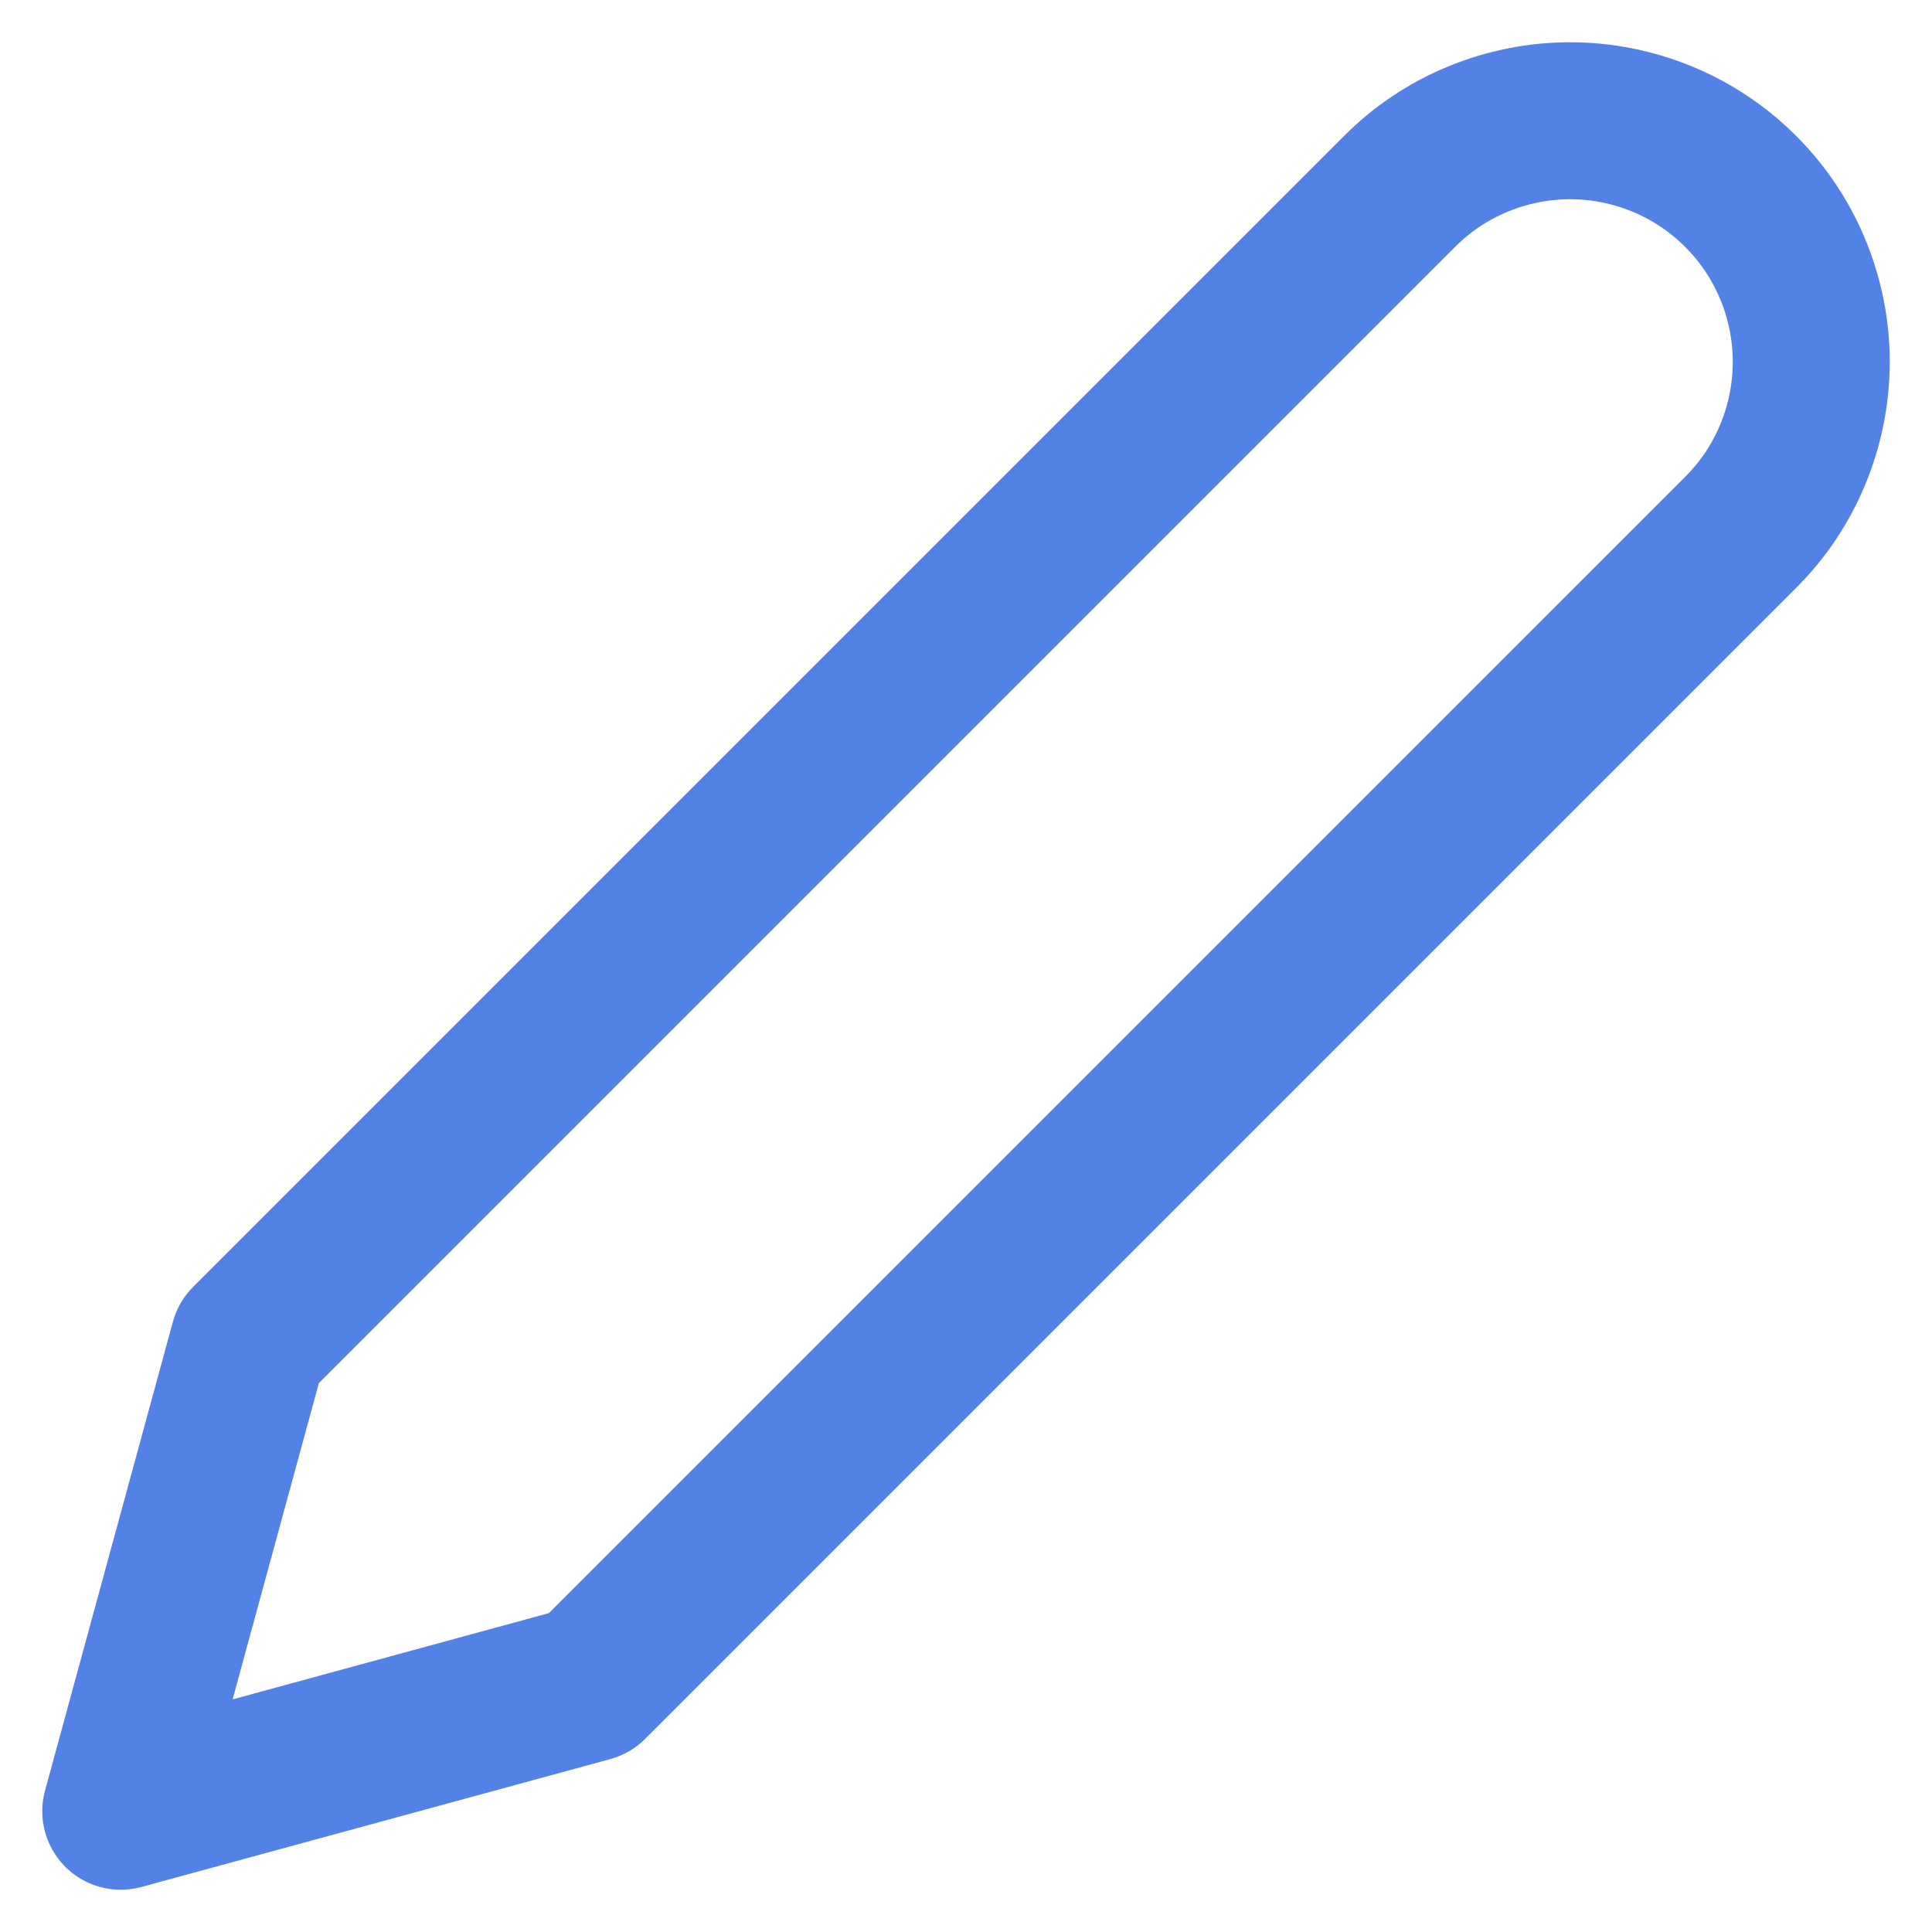
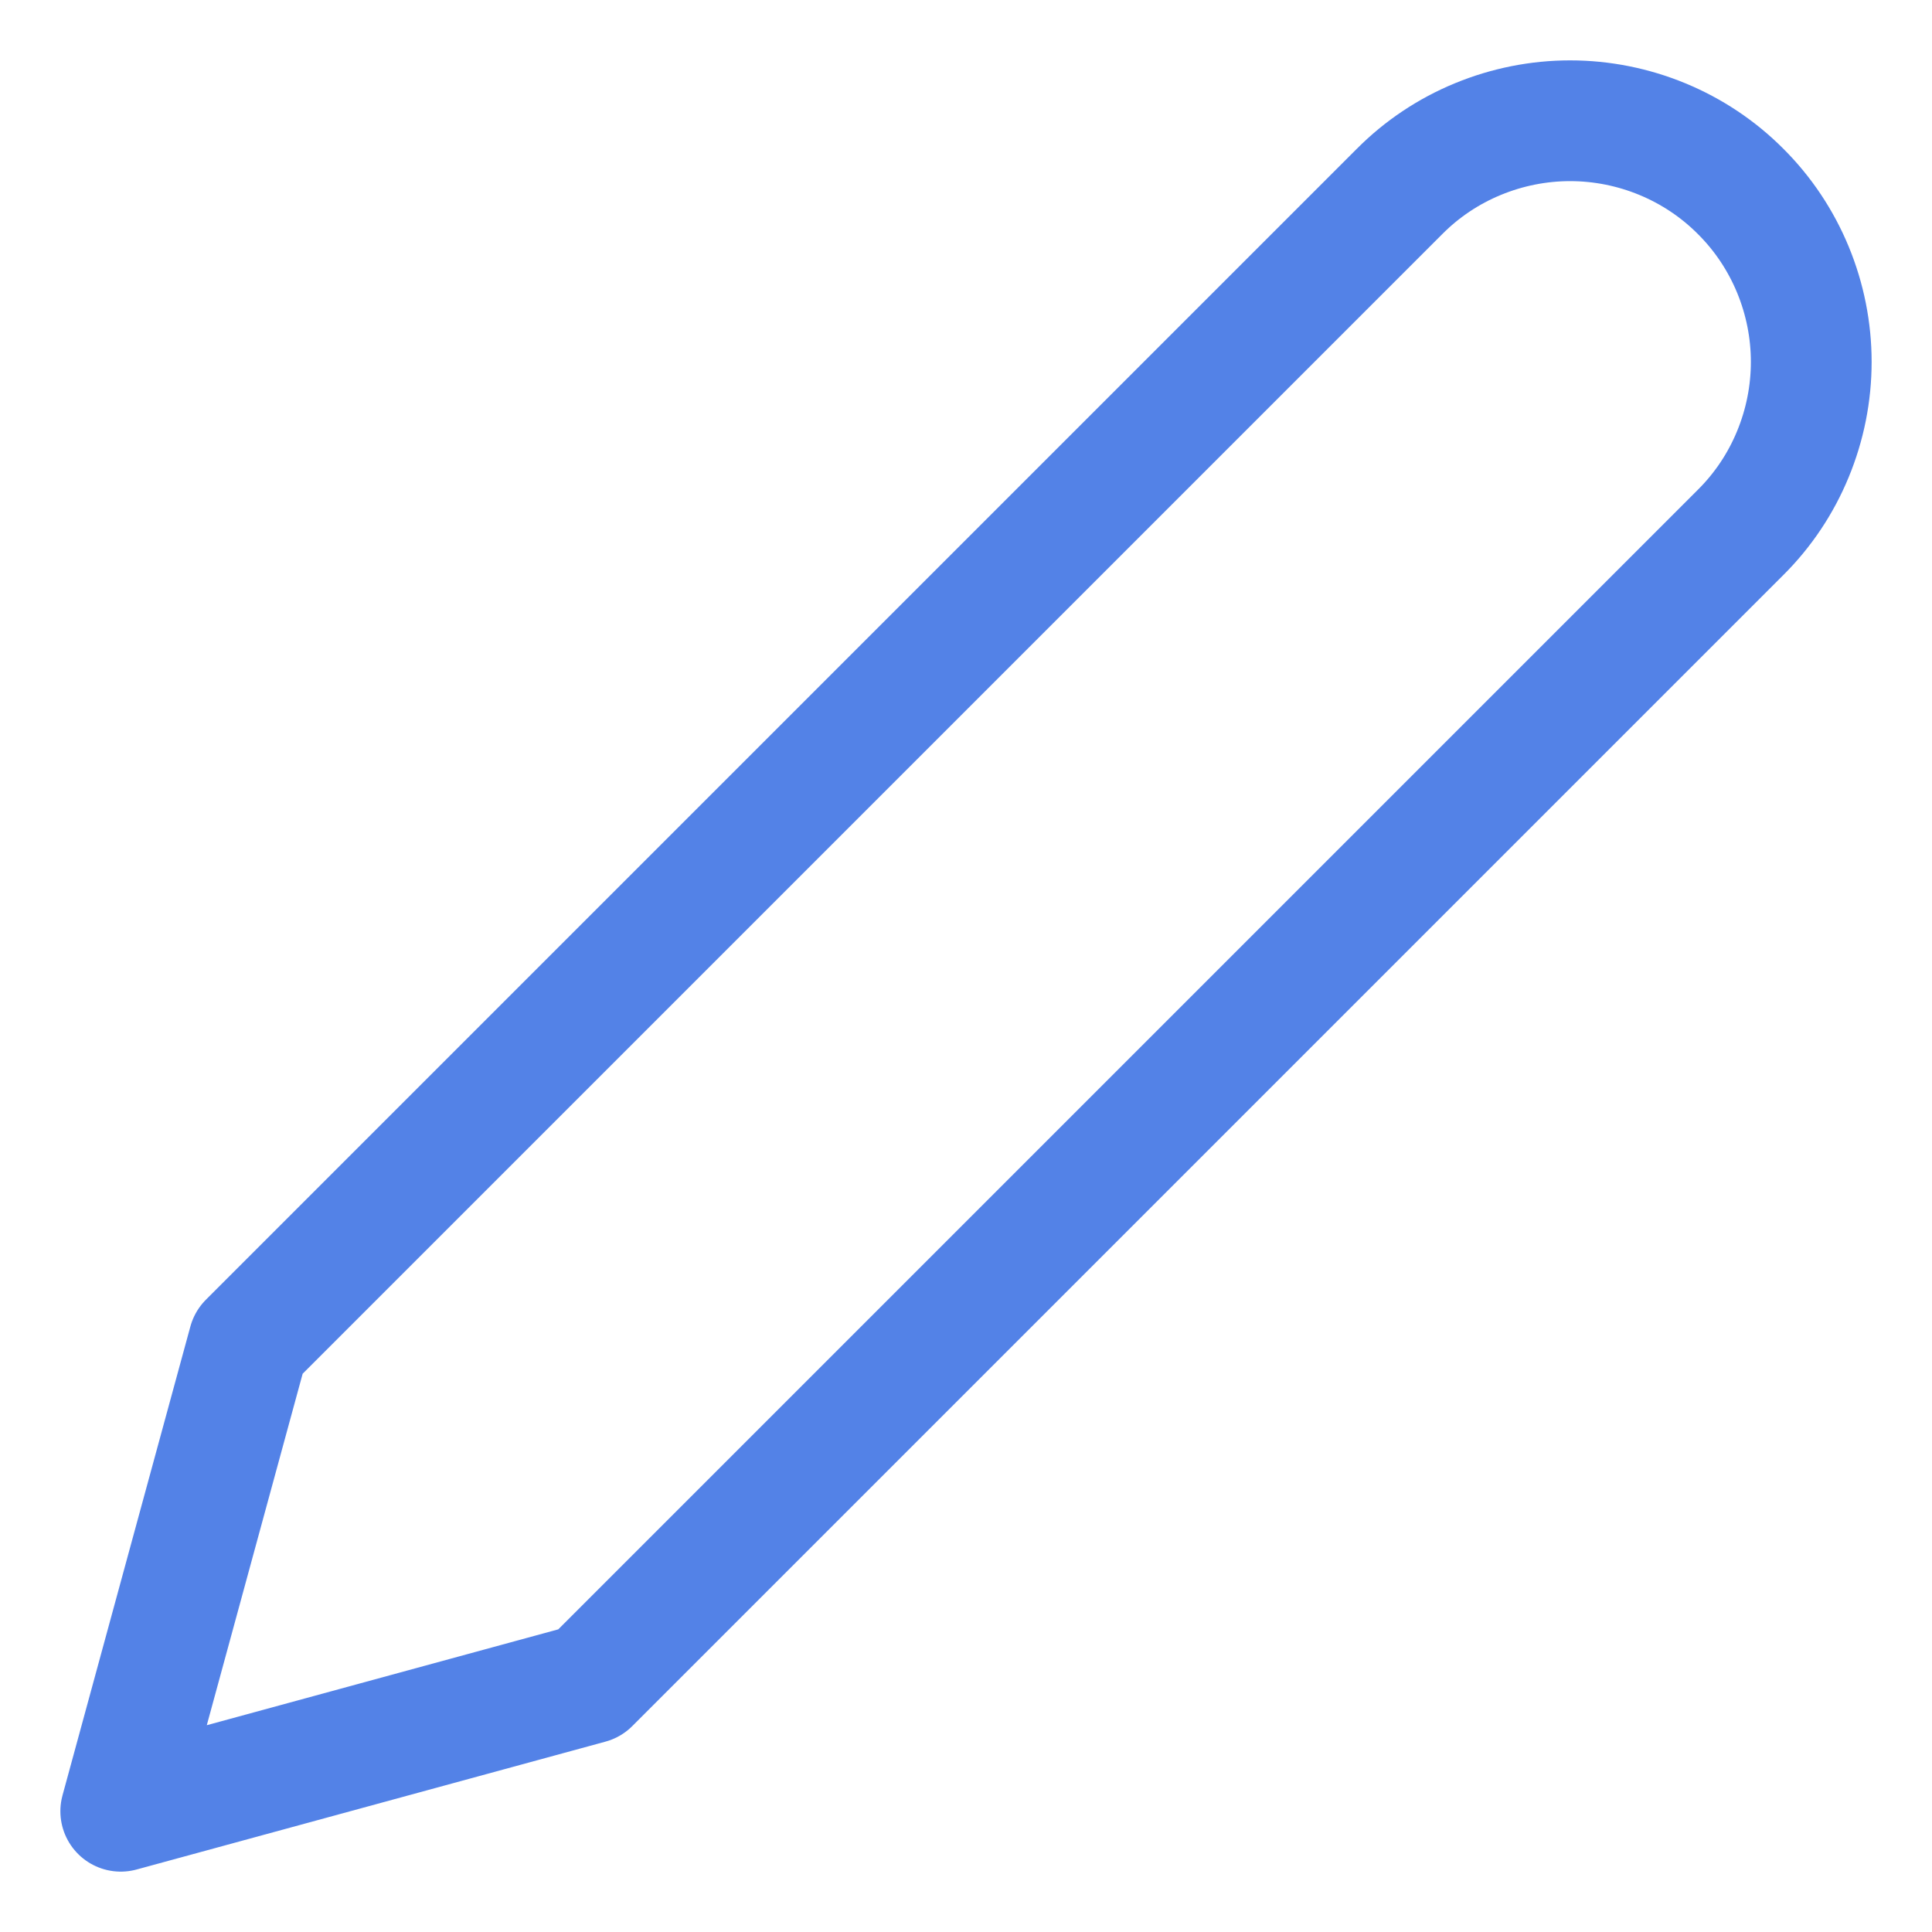
<svg xmlns="http://www.w3.org/2000/svg" width="16" height="16" viewBox="0 0 16 16" fill="none">
-   <path d="M11.591 1.585C11.776 1.399 11.996 1.252 12.239 1.152C12.481 1.052 12.741 1 13.003 1C13.265 1 13.525 1.052 13.767 1.152C14.009 1.252 14.23 1.399 14.415 1.585C14.601 1.77 14.748 1.991 14.848 2.233C14.948 2.475 15 2.735 15 2.997C15 3.259 14.948 3.519 14.848 3.761C14.748 4.004 14.601 4.224 14.415 4.409L4.883 13.941L1 15L2.059 11.117L11.591 1.585Z" stroke="#5382E7" stroke-width="1.3" stroke-linecap="round" stroke-linejoin="round" />
+   <path d="M11.591 1.585C11.776 1.399 11.996 1.252 12.239 1.152C12.481 1.052 12.741 1 13.003 1C13.265 1 13.525 1.052 13.767 1.152C14.009 1.252 14.23 1.399 14.415 1.585C14.601 1.77 14.748 1.991 14.848 2.233C14.948 2.475 15 2.735 15 2.997C15 3.259 14.948 3.519 14.848 3.761C14.748 4.004 14.601 4.224 14.415 4.409L4.883 13.941L1 15L2.059 11.117L11.591 1.585Z" stroke="#5382E7" strokeWidth="1.3" stroke-linecap="round" stroke-linejoin="round" />
</svg>
